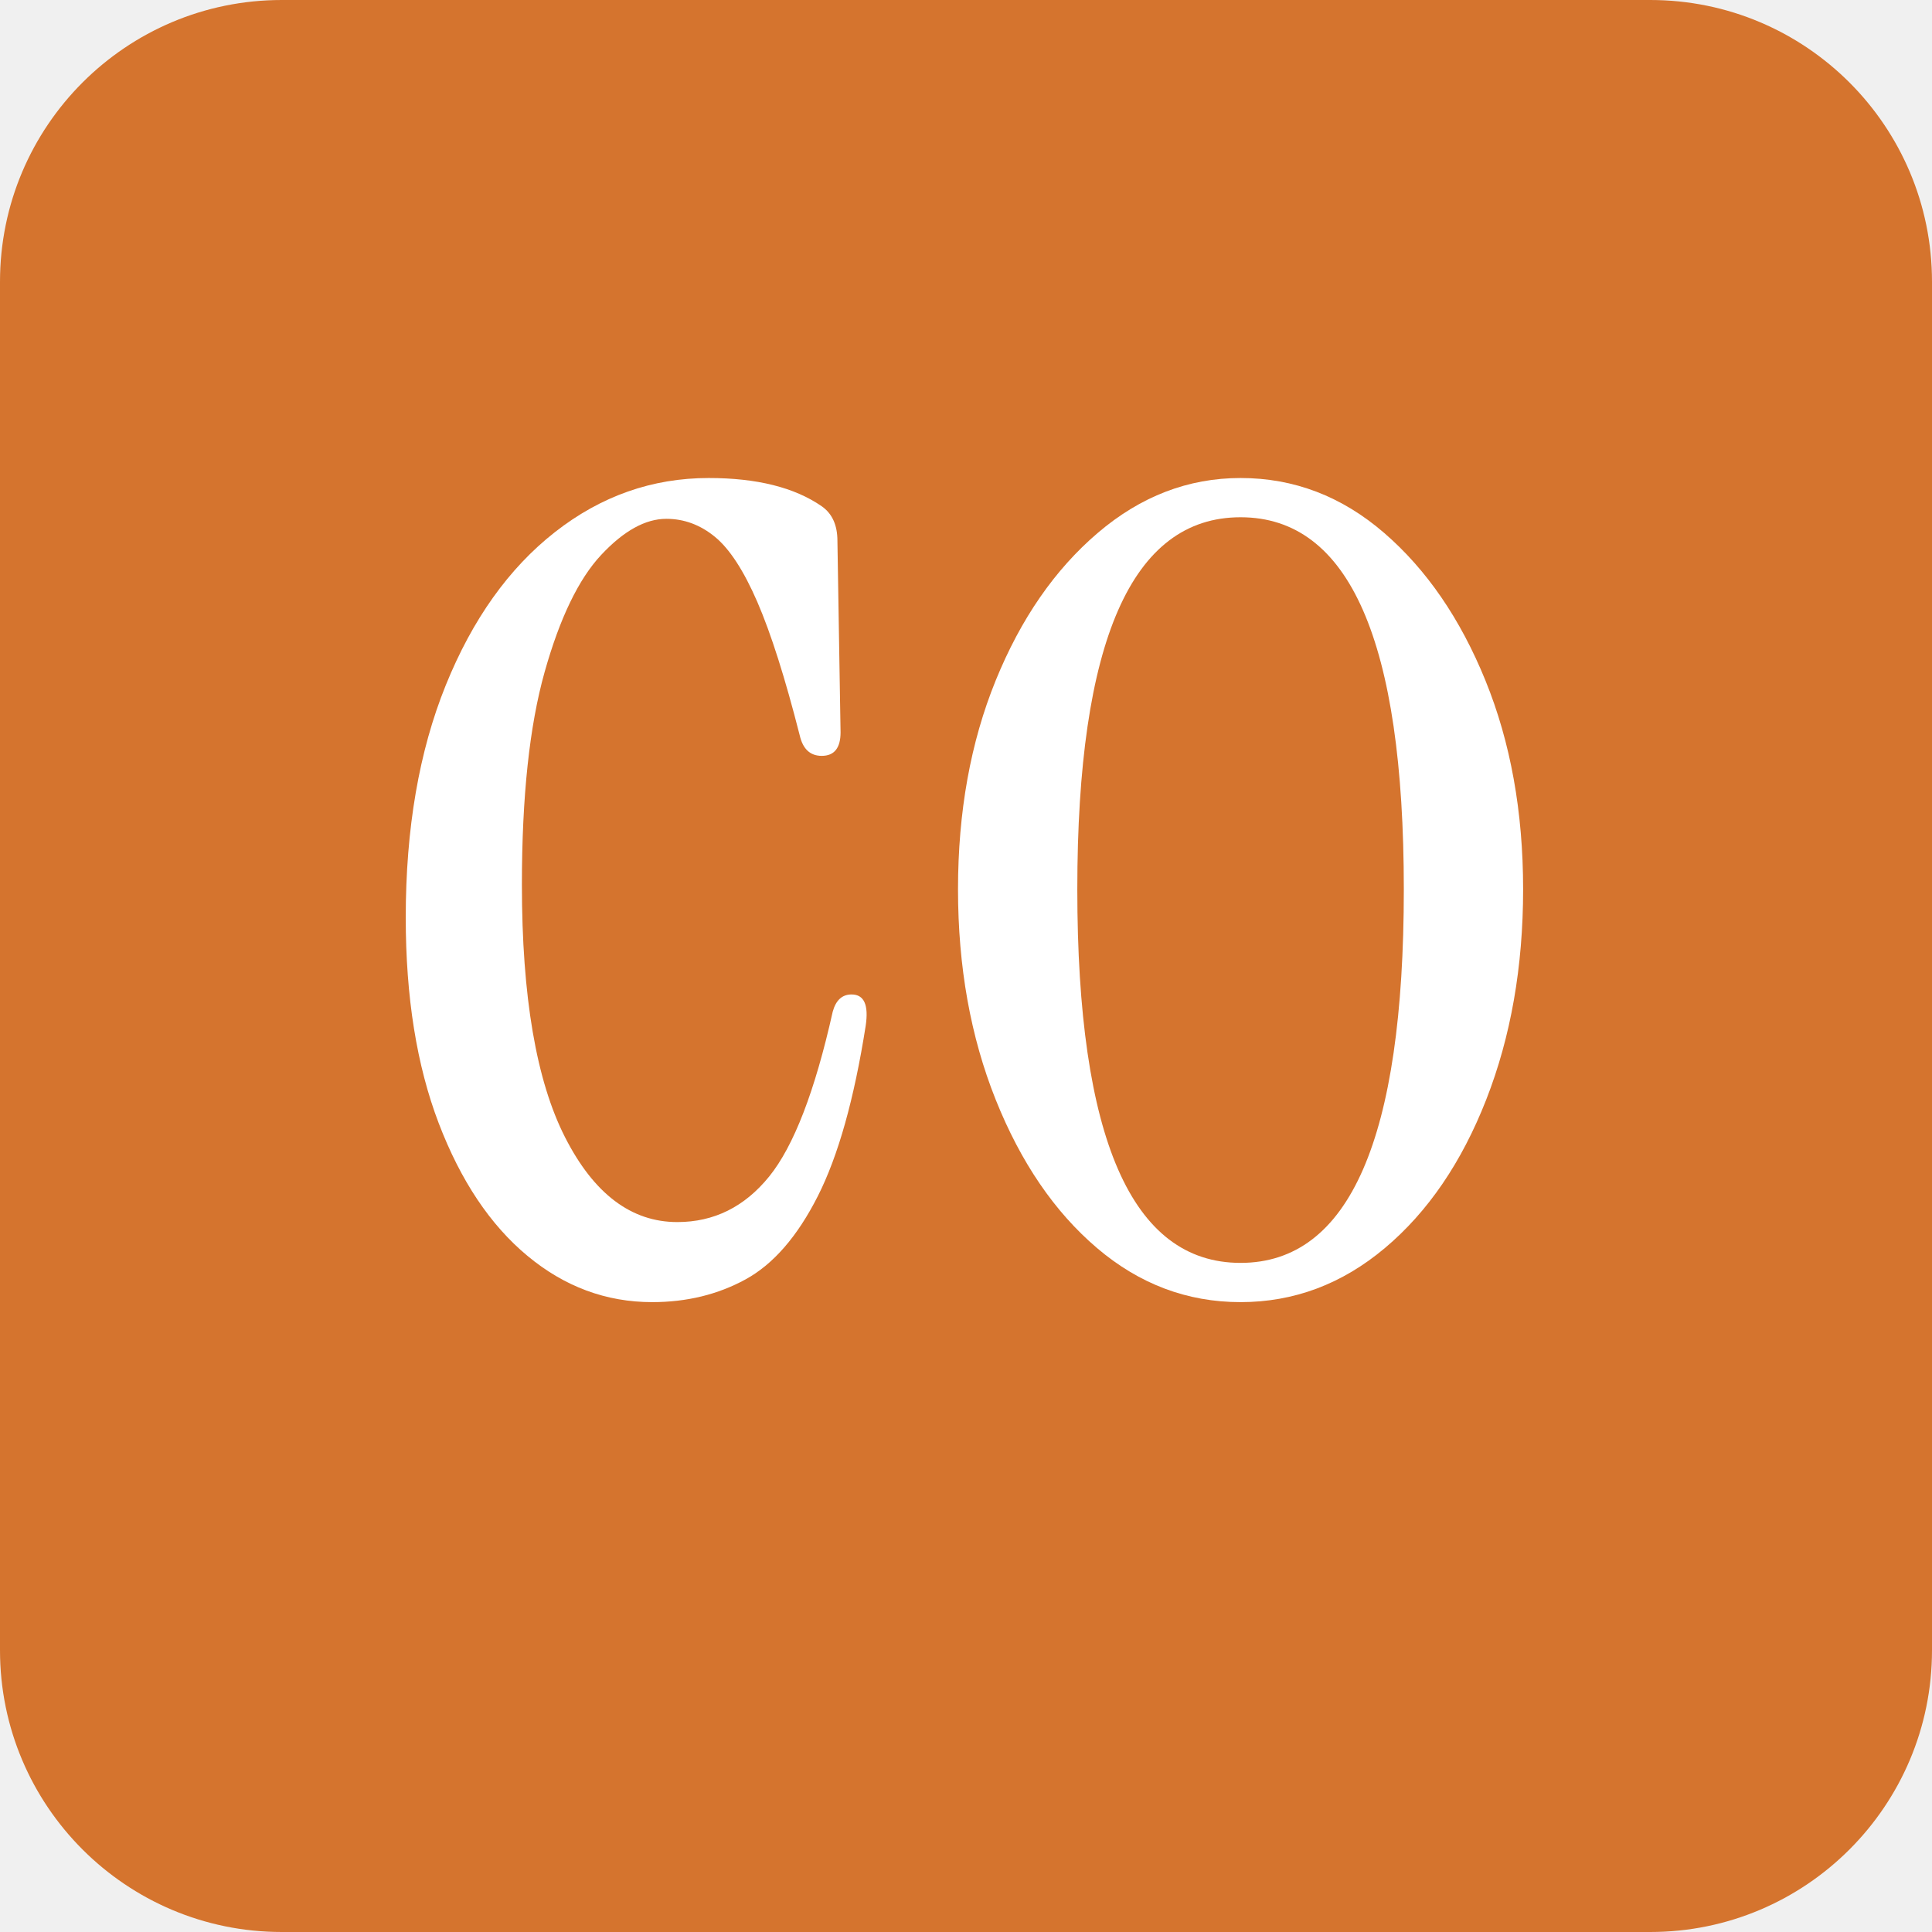
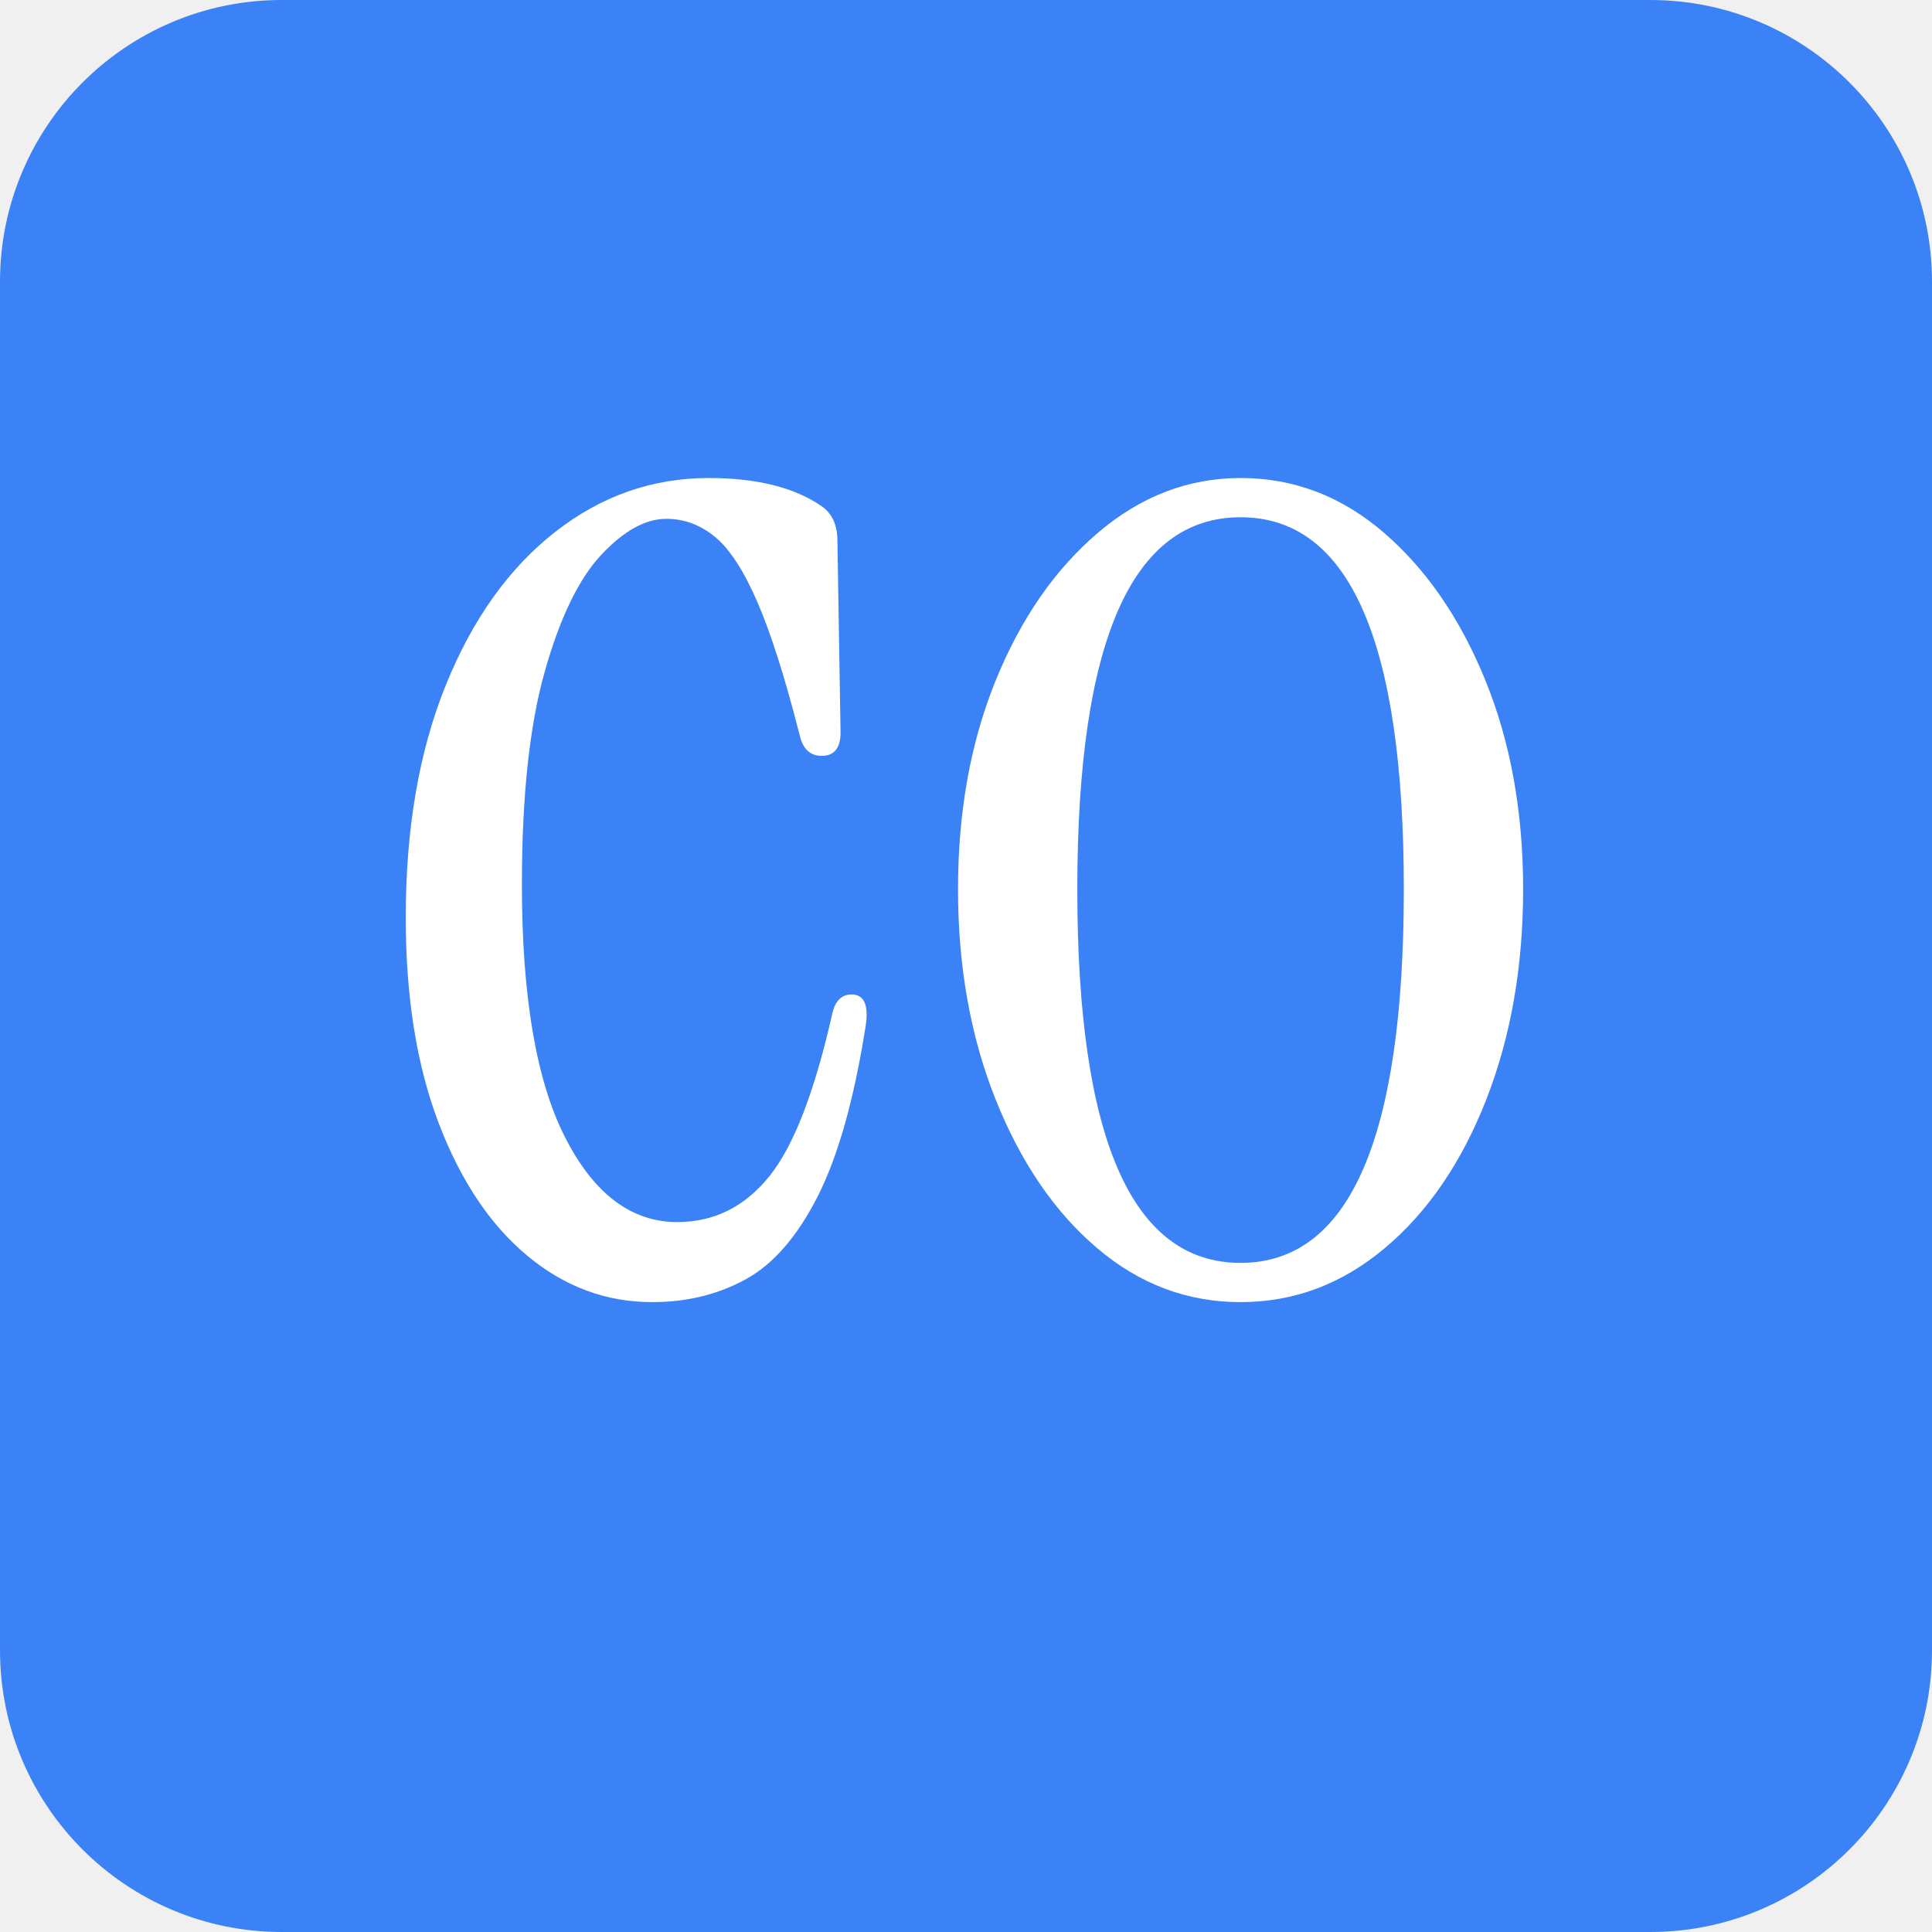
<svg xmlns="http://www.w3.org/2000/svg" version="1.2" baseProfile="tiny-ps" viewBox="0 0 96 96" width="96" height="96">
-   <rect width="96" height="96" rx="14" fill="#D5742E" />
+   <rect width="96" height="96" rx="14" fill="#3B82F6" />
  <path d="M 32.407 64.702Q 28.975 64.702 26.206 62.401Q 23.437 60.100 21.799 55.810Q 20.161 51.520 20.161 45.592Q 20.161 38.962 22.150 34.048Q 24.139 29.134 27.571 26.443Q 31.003 23.752 35.215 23.752Q 38.803 23.752 40.831 25.156Q 41.611 25.702 41.611 26.872L 41.767 36.388Q 41.767 37.558 40.831 37.558Q 39.973 37.558 39.739 36.544Q 38.647 32.254 37.633 29.914Q 36.619 27.574 35.527 26.677Q 34.435 25.780 33.109 25.780Q 31.549 25.780 29.872 27.574Q 28.195 29.368 27.064 33.385Q 25.933 37.402 25.933 43.954Q 25.933 52.300 28.078 56.512Q 30.223 60.724 33.655 60.724Q 36.385 60.724 38.218 58.462Q 40.051 56.200 41.377 50.272Q 41.611 49.414 42.313 49.414Q 43.249 49.414 43.015 50.974Q 42.157 56.434 40.636 59.437Q 39.115 62.440 37.048 63.571Q 34.981 64.702 32.407 64.702Z" fill="#FFFFFF" />
  <path d="M 61.643 64.702Q 57.665 64.702 54.506 62.011Q 51.347 59.320 49.475 54.640Q 47.603 49.960 47.603 44.188Q 47.603 38.416 49.475 33.814Q 51.347 29.212 54.545 26.482Q 57.743 23.752 61.643 23.752Q 65.621 23.752 68.780 26.482Q 71.939 29.212 73.811 33.814Q 75.683 38.416 75.683 44.188Q 75.683 49.960 73.850 54.640Q 72.017 59.320 68.819 62.011Q 65.621 64.702 61.643 64.702ZM 61.643 62.752Q 69.755 62.752 69.755 44.188Q 69.755 25.702 61.643 25.702Q 53.531 25.702 53.531 44.188Q 53.531 62.752 61.643 62.752Z" fill="#FFFFFF" />
</svg>
